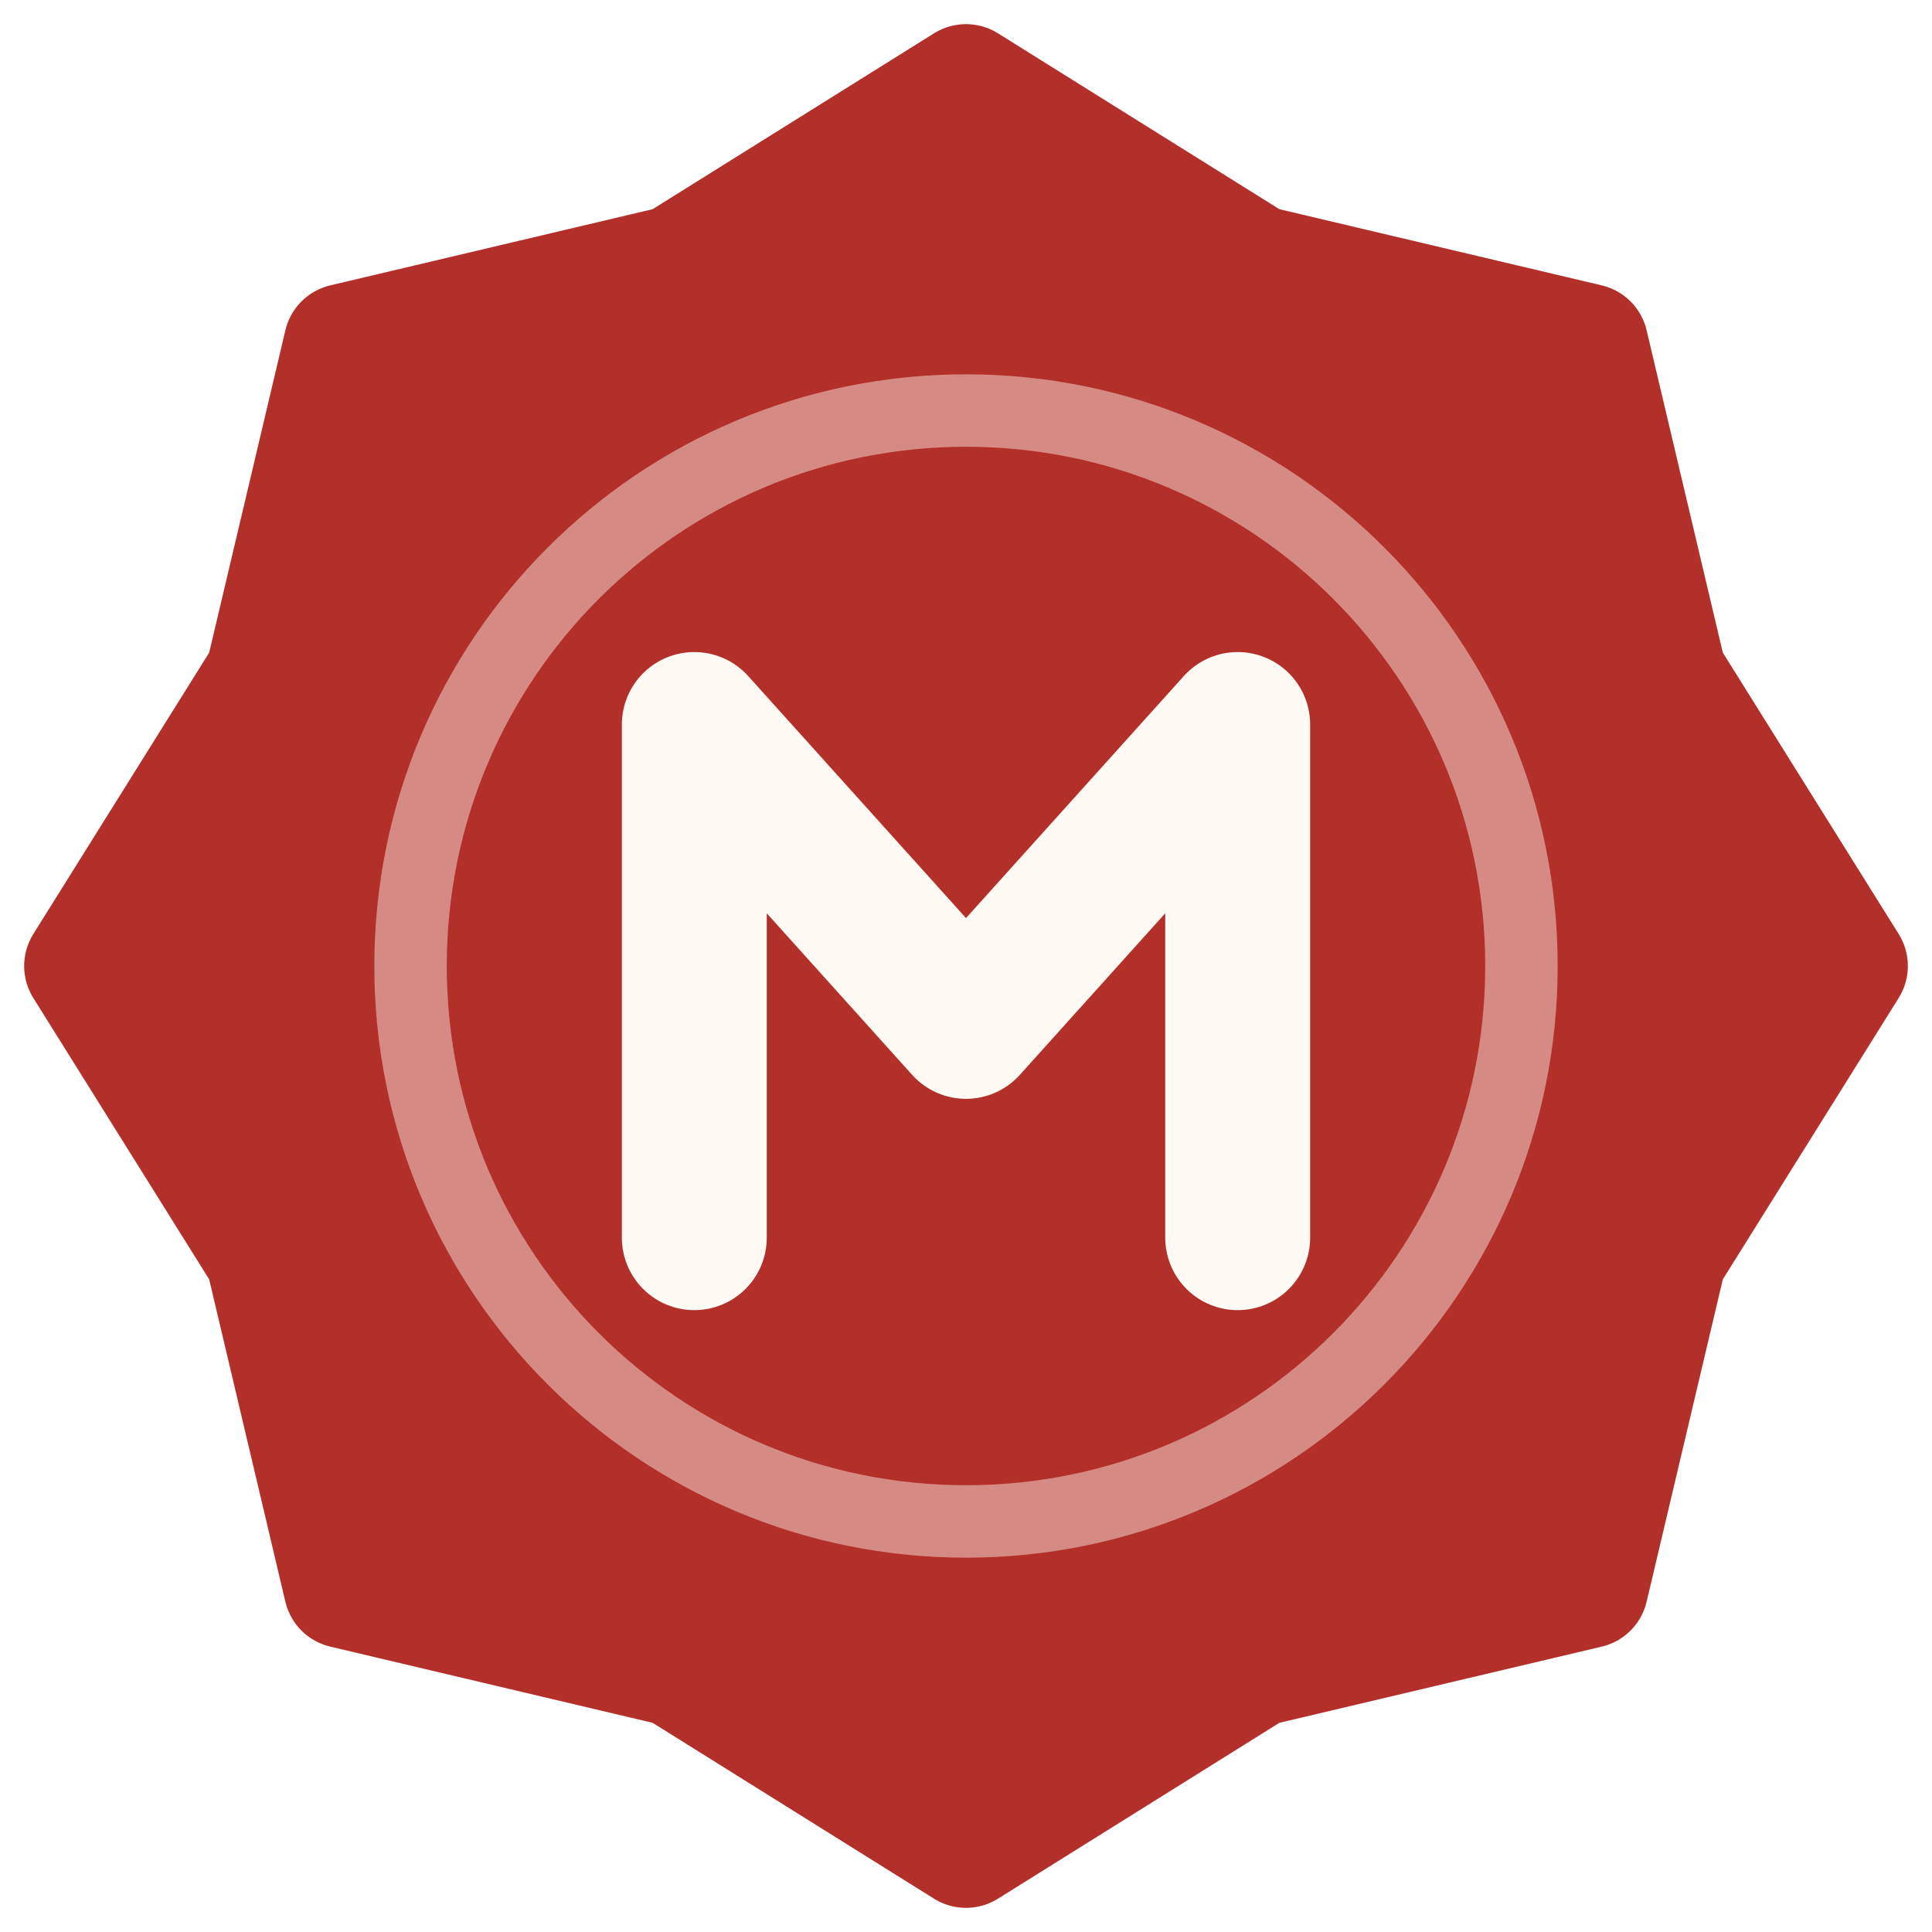
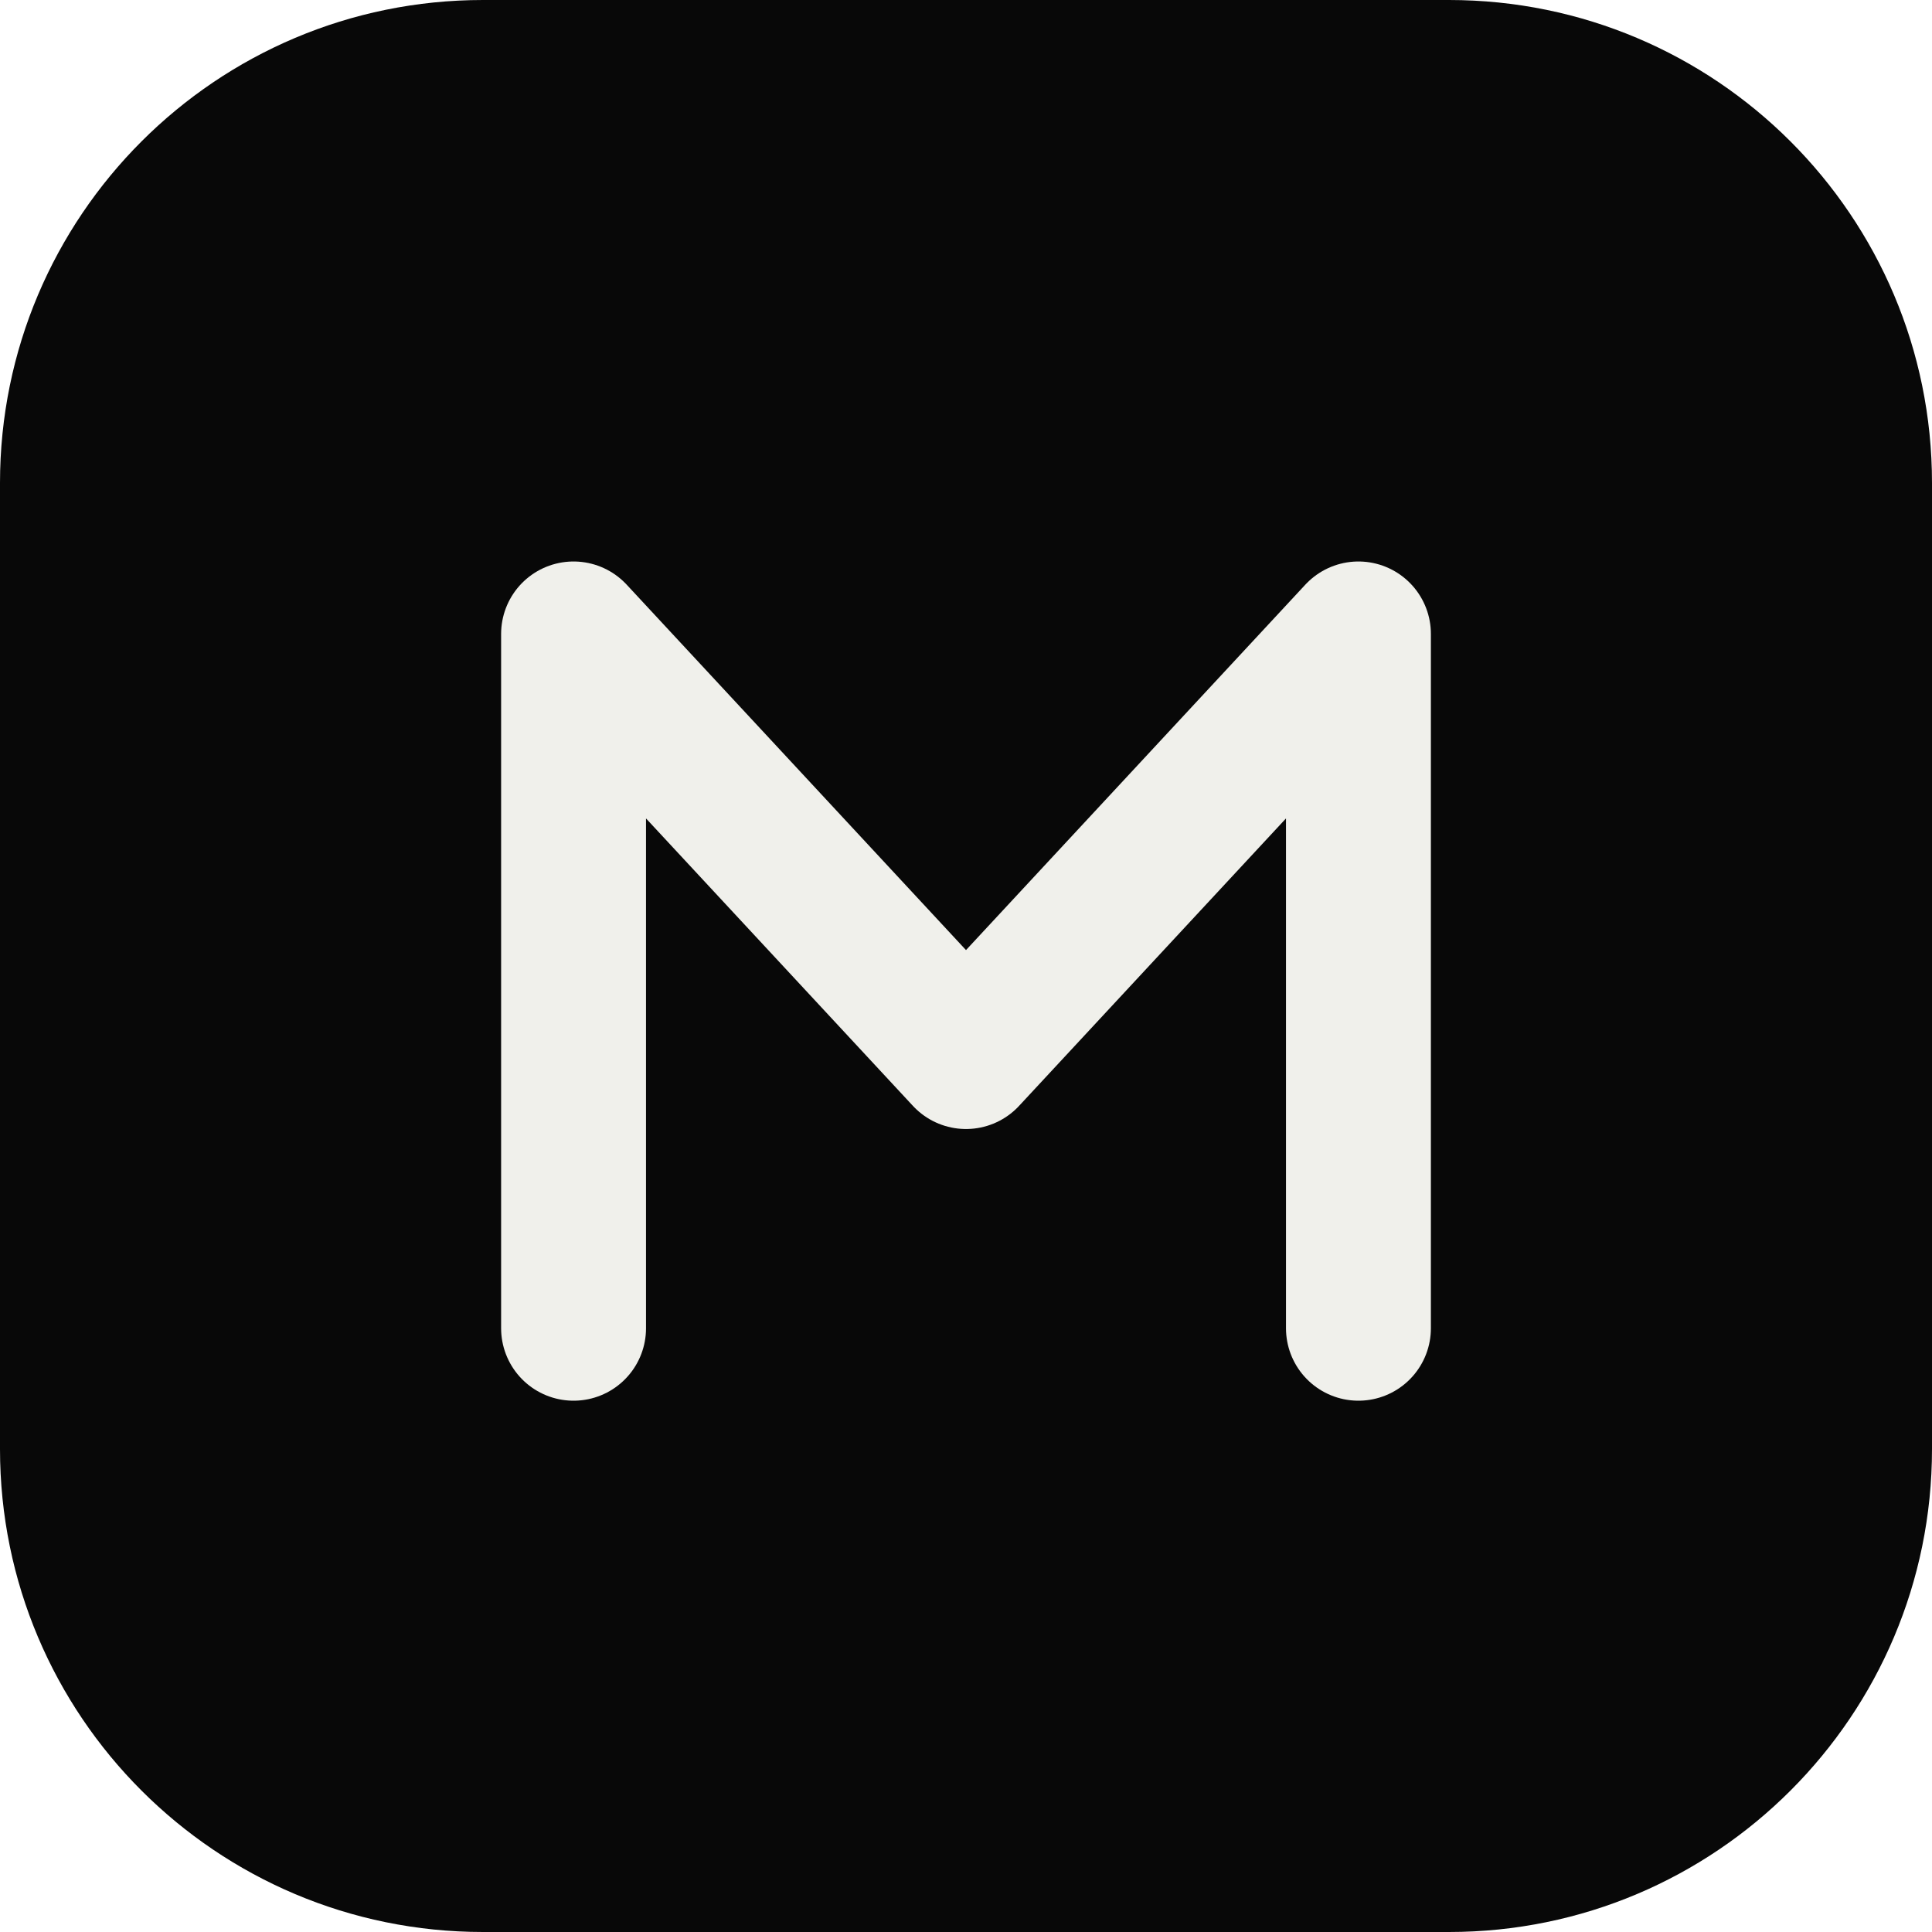
<svg xmlns="http://www.w3.org/2000/svg" viewBox="0 0 32 32">
-   <path d="M16 1.4 L20.8 4.4 L26.3 5.7 L27.6 11.2 L30.6 16 L27.6 20.8 L26.3 26.3 L20.8 27.6 L16 30.6 L11.2 27.6 L5.7 26.3 L4.4 20.8 L1.4 16 L4.4 11.2 L5.7 5.7 L11.2 4.4 Z" fill="#b3302a" stroke="#b3302a" stroke-width="2" stroke-linejoin="round" />
-   <circle cx="16" cy="16" r="9.2" fill="none" stroke="#fffaf3" stroke-opacity=".45" stroke-width="1.2" />
-   <path d="M11.5 20.5 V12 L16 17 L20.5 12 V20.5" fill="none" stroke="#fffaf3" stroke-width="2.4" stroke-linecap="round" stroke-linejoin="round" />
+   <rect width="32" height="32" rx="8" fill="#080808" />
+   <path d="M9.5 22 V10.5 L16 17.5 L22.5 10.5 V22" fill="none" stroke="#f0f0eb" stroke-width="2.4" stroke-linecap="round" stroke-linejoin="round" />
</svg>
